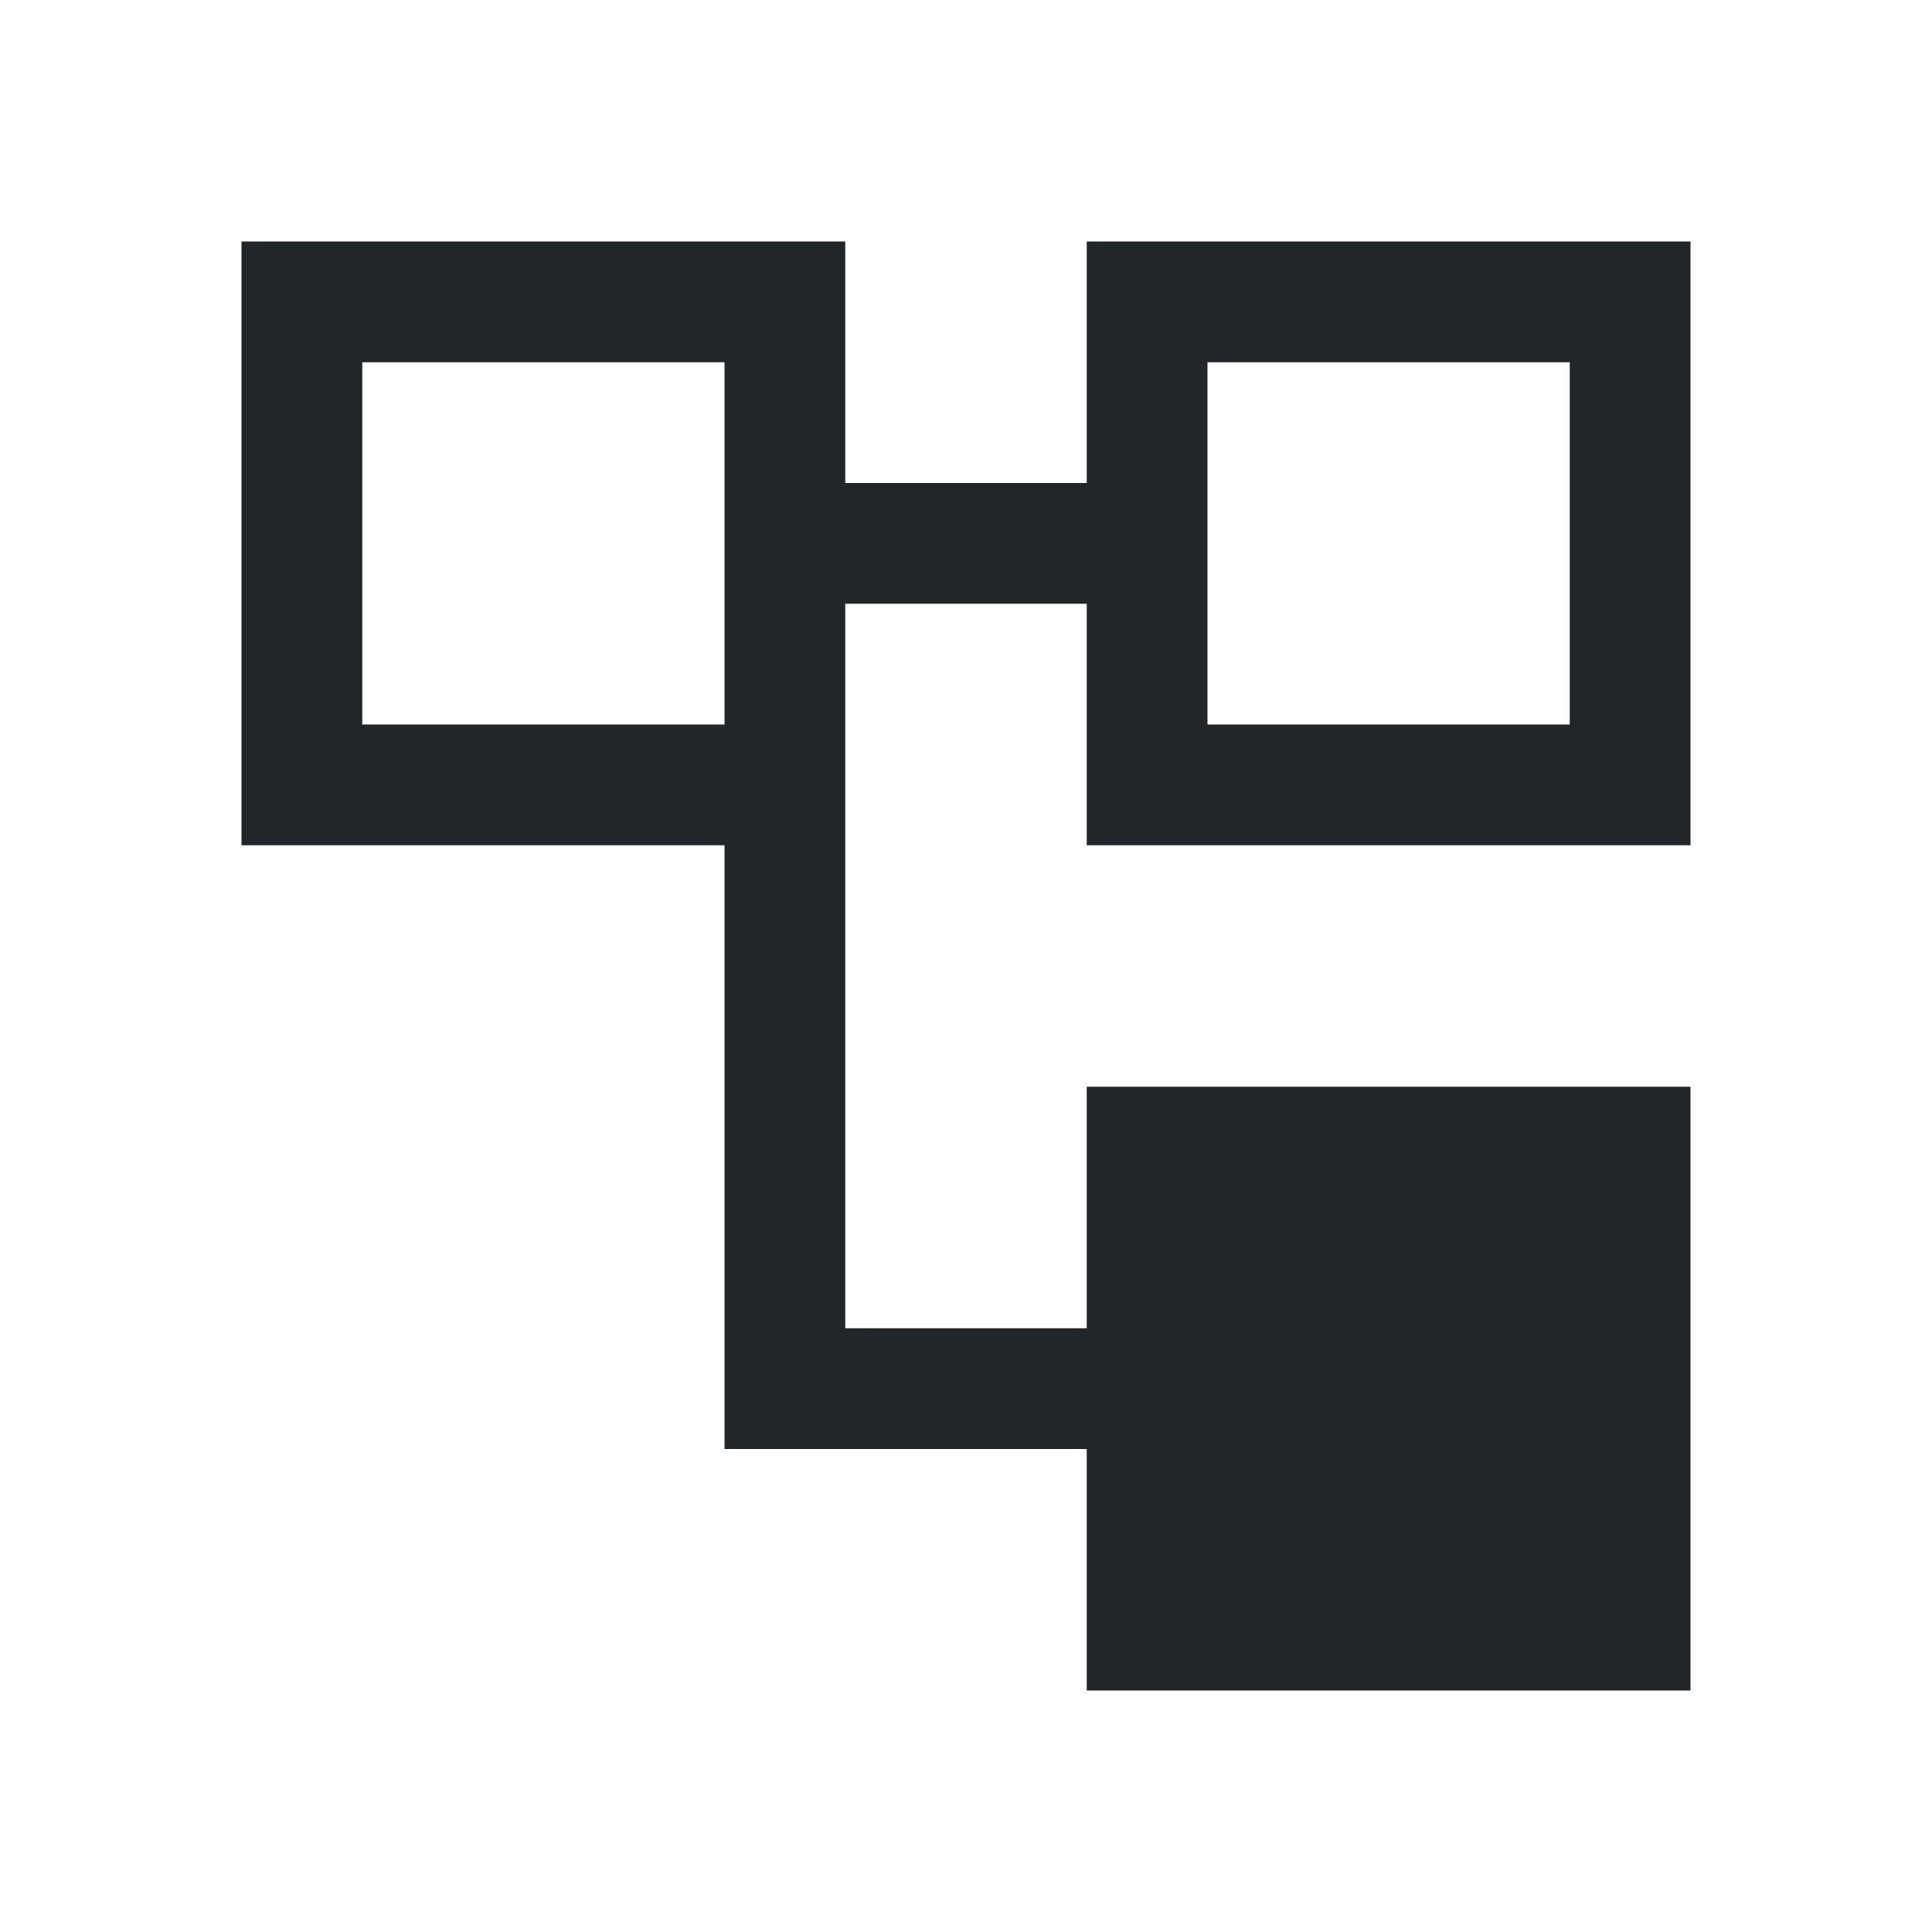
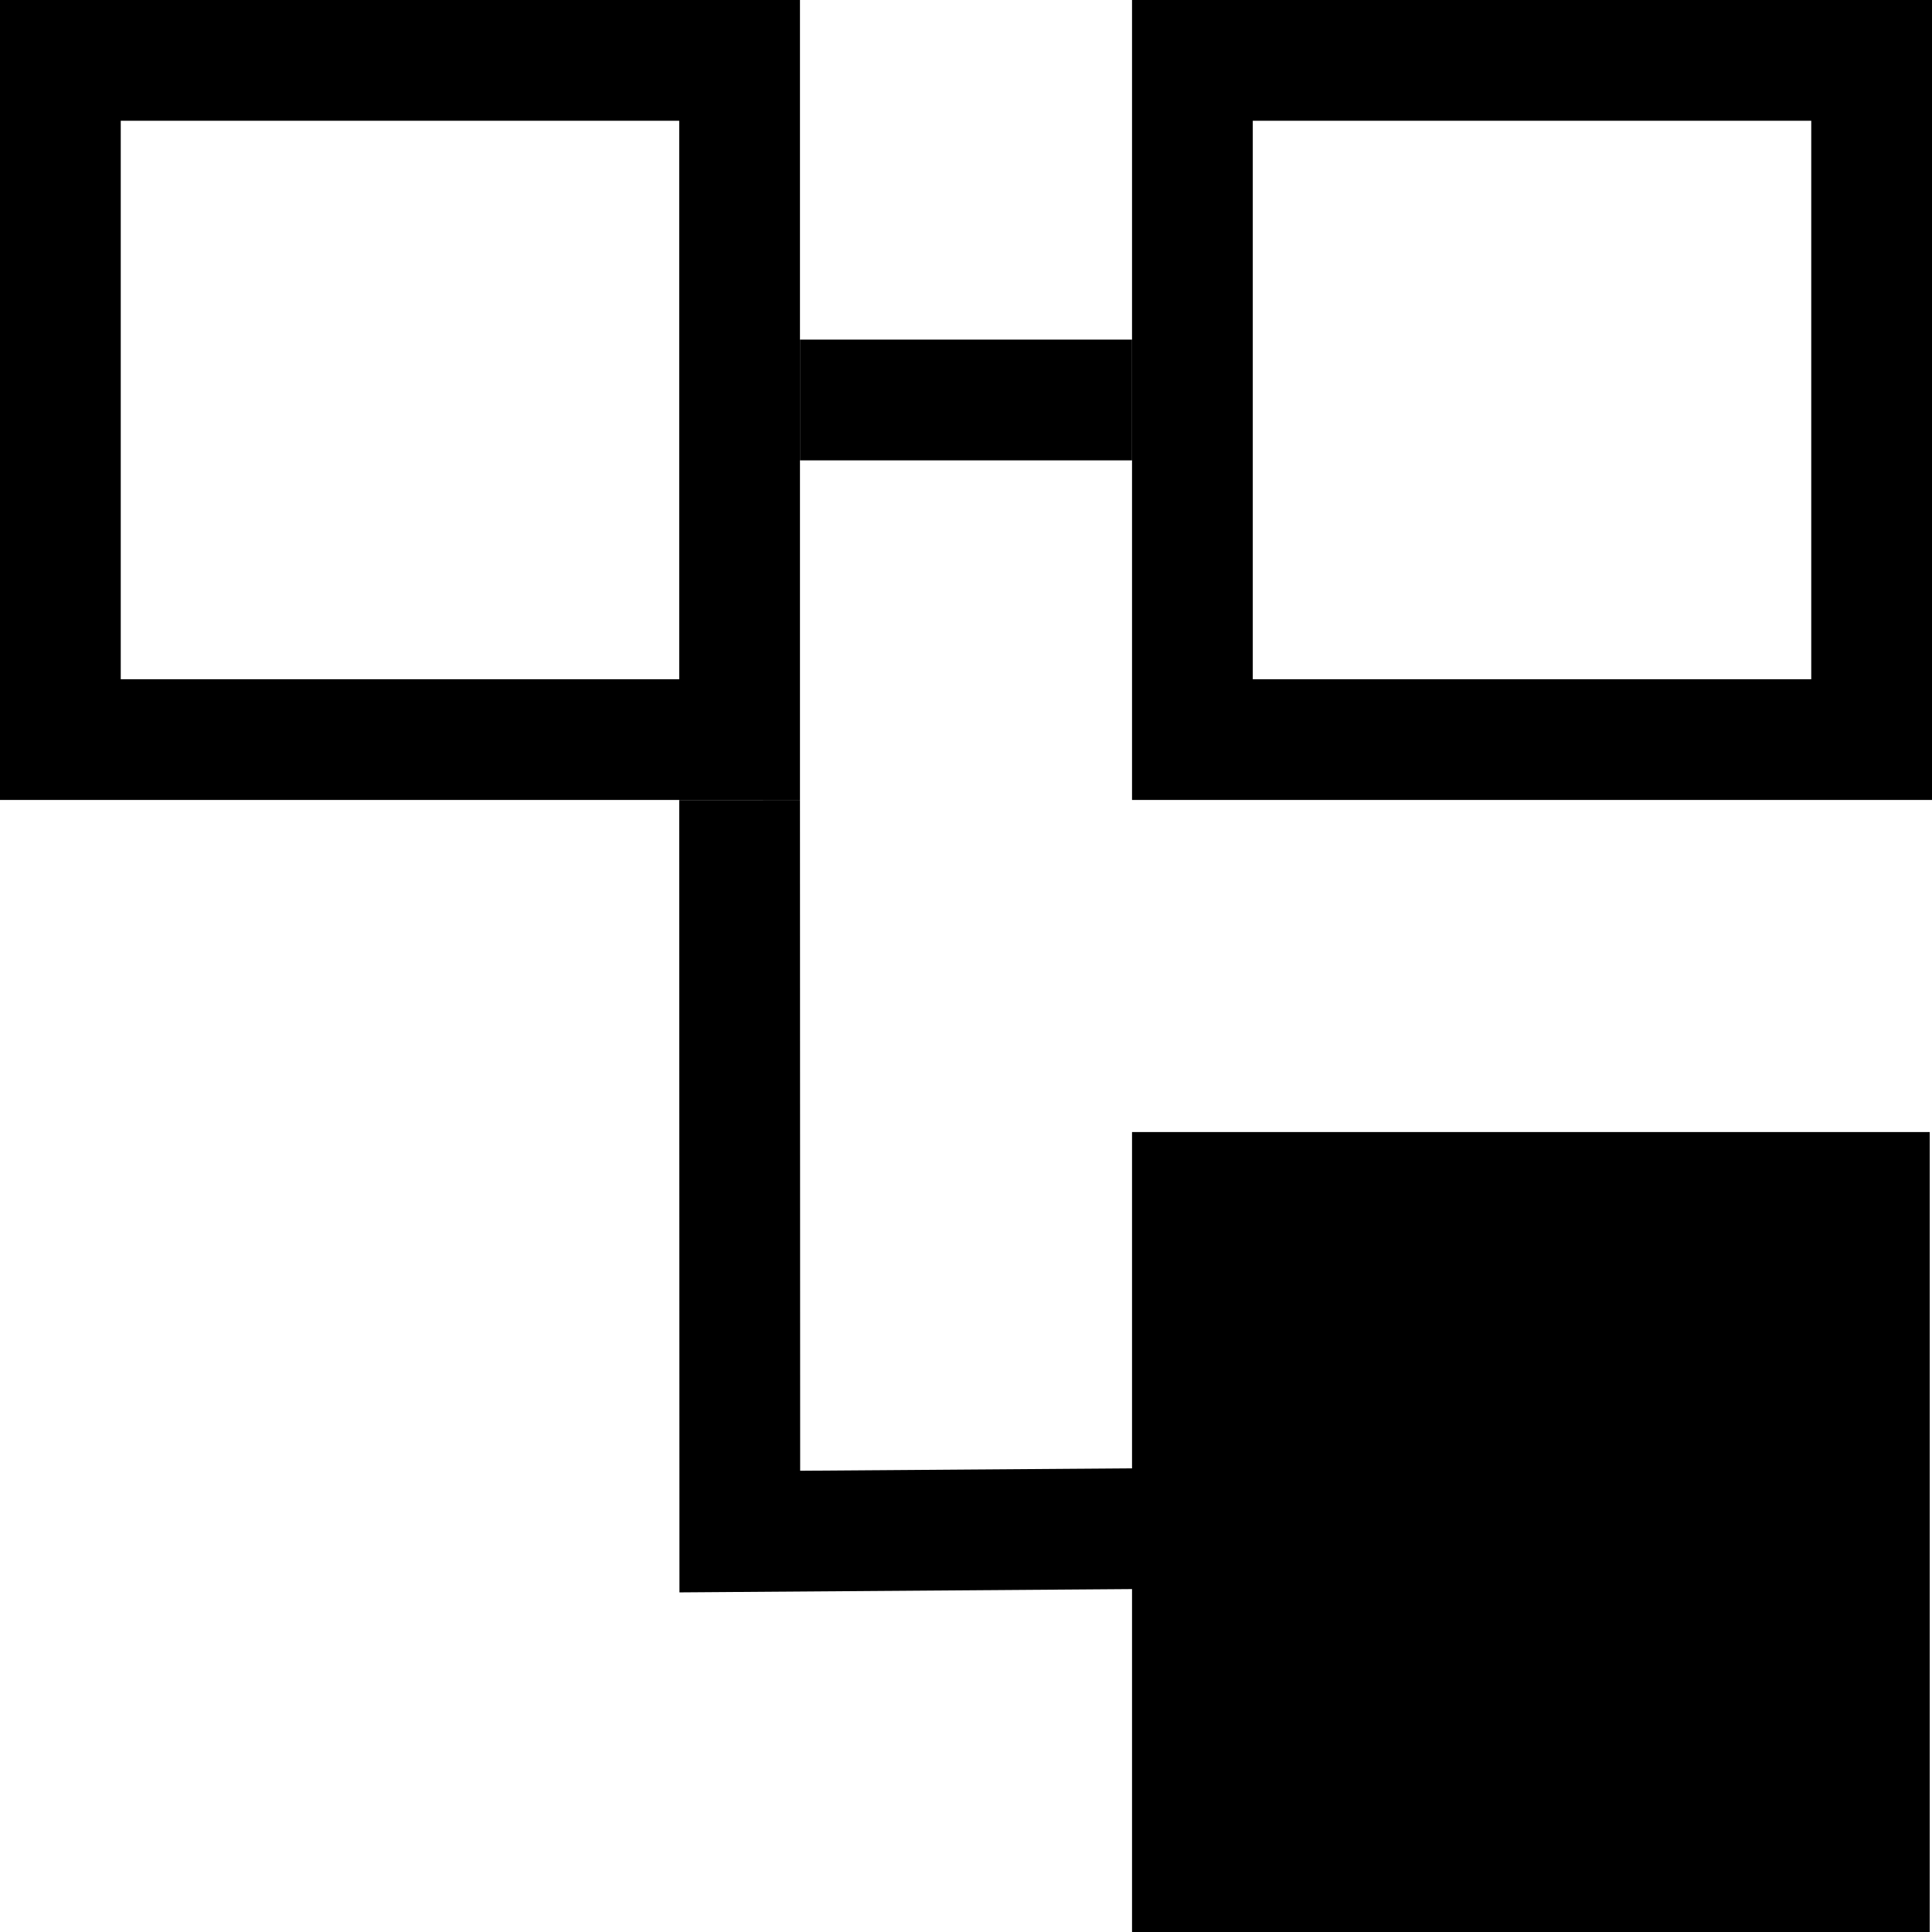
- <svg xmlns="http://www.w3.org/2000/svg" viewBox="0 0 16 16">
+ <svg xmlns="http://www.w3.org/2000/svg" viewBox="0 0 256 256" version="1.1" id="svg6" width="256" height="256">
  <defs id="defs3051">
    <style type="text/css" id="current-color-scheme">
      .ColorScheme-Text {
        color:#232629;
      }
      </style>
  </defs>
-   <path style="fill:currentColor;fill-opacity:1;stroke:none" d="M 2 2 L 2 7 L 6 7 L 6 12 L 7 12 L 9 12 L 9 14 L 14 14 L 14 9 L 9 9 L 9 11 L 7 11 L 7 7 L 7 5 L 9 5 L 9 7 L 14 7 L 14 2 L 9 2 L 9 4 L 7 4 L 7 2 L 2 2 z M 3 3 L 6 3 L 6 6 L 3 6 L 3 3 z M 10 3 L 13 3 L 13 6 L 10 6 L 10 3 z " class="ColorScheme-Text" />
+   <rect style="fill:none;stroke:#000000;stroke-width:16;stroke-linecap:round;stroke-linejoin:miter;stroke-miterlimit:4;stroke-dasharray:none" id="rect1217" width="90" height="90" x="8" y="8" />
+   <rect style="fill:none;stroke:#000000;stroke-width:16;stroke-linecap:round;stroke-linejoin:miter;stroke-miterlimit:4;stroke-dasharray:none" id="rect1471" width="90" height="90" x="158" y="8" />
+   <rect style="fill:#000000;stroke:#000000;stroke-width:16;stroke-linecap:round;stroke-linejoin:miter;stroke-miterlimit:4;stroke-dasharray:none" id="rect1473" width="89.7" height="90" x="158" y="158" />
+   <path style="fill:none;stroke:#000000;stroke-width:16;stroke-linecap:butt;stroke-linejoin:miter;stroke-miterlimit:4;stroke-dasharray:none;stroke-opacity:1" d="m 106,53 h 44" id="path1526" />
+   <path style="fill:none;stroke:#000000;stroke-width:16;stroke-linecap:butt;stroke-linejoin:miter;stroke-miterlimit:4;stroke-dasharray:none;stroke-opacity:1" d="m 98,106.002 0.028,96.939 52.913,-0.386" id="path1641" />
</svg>
